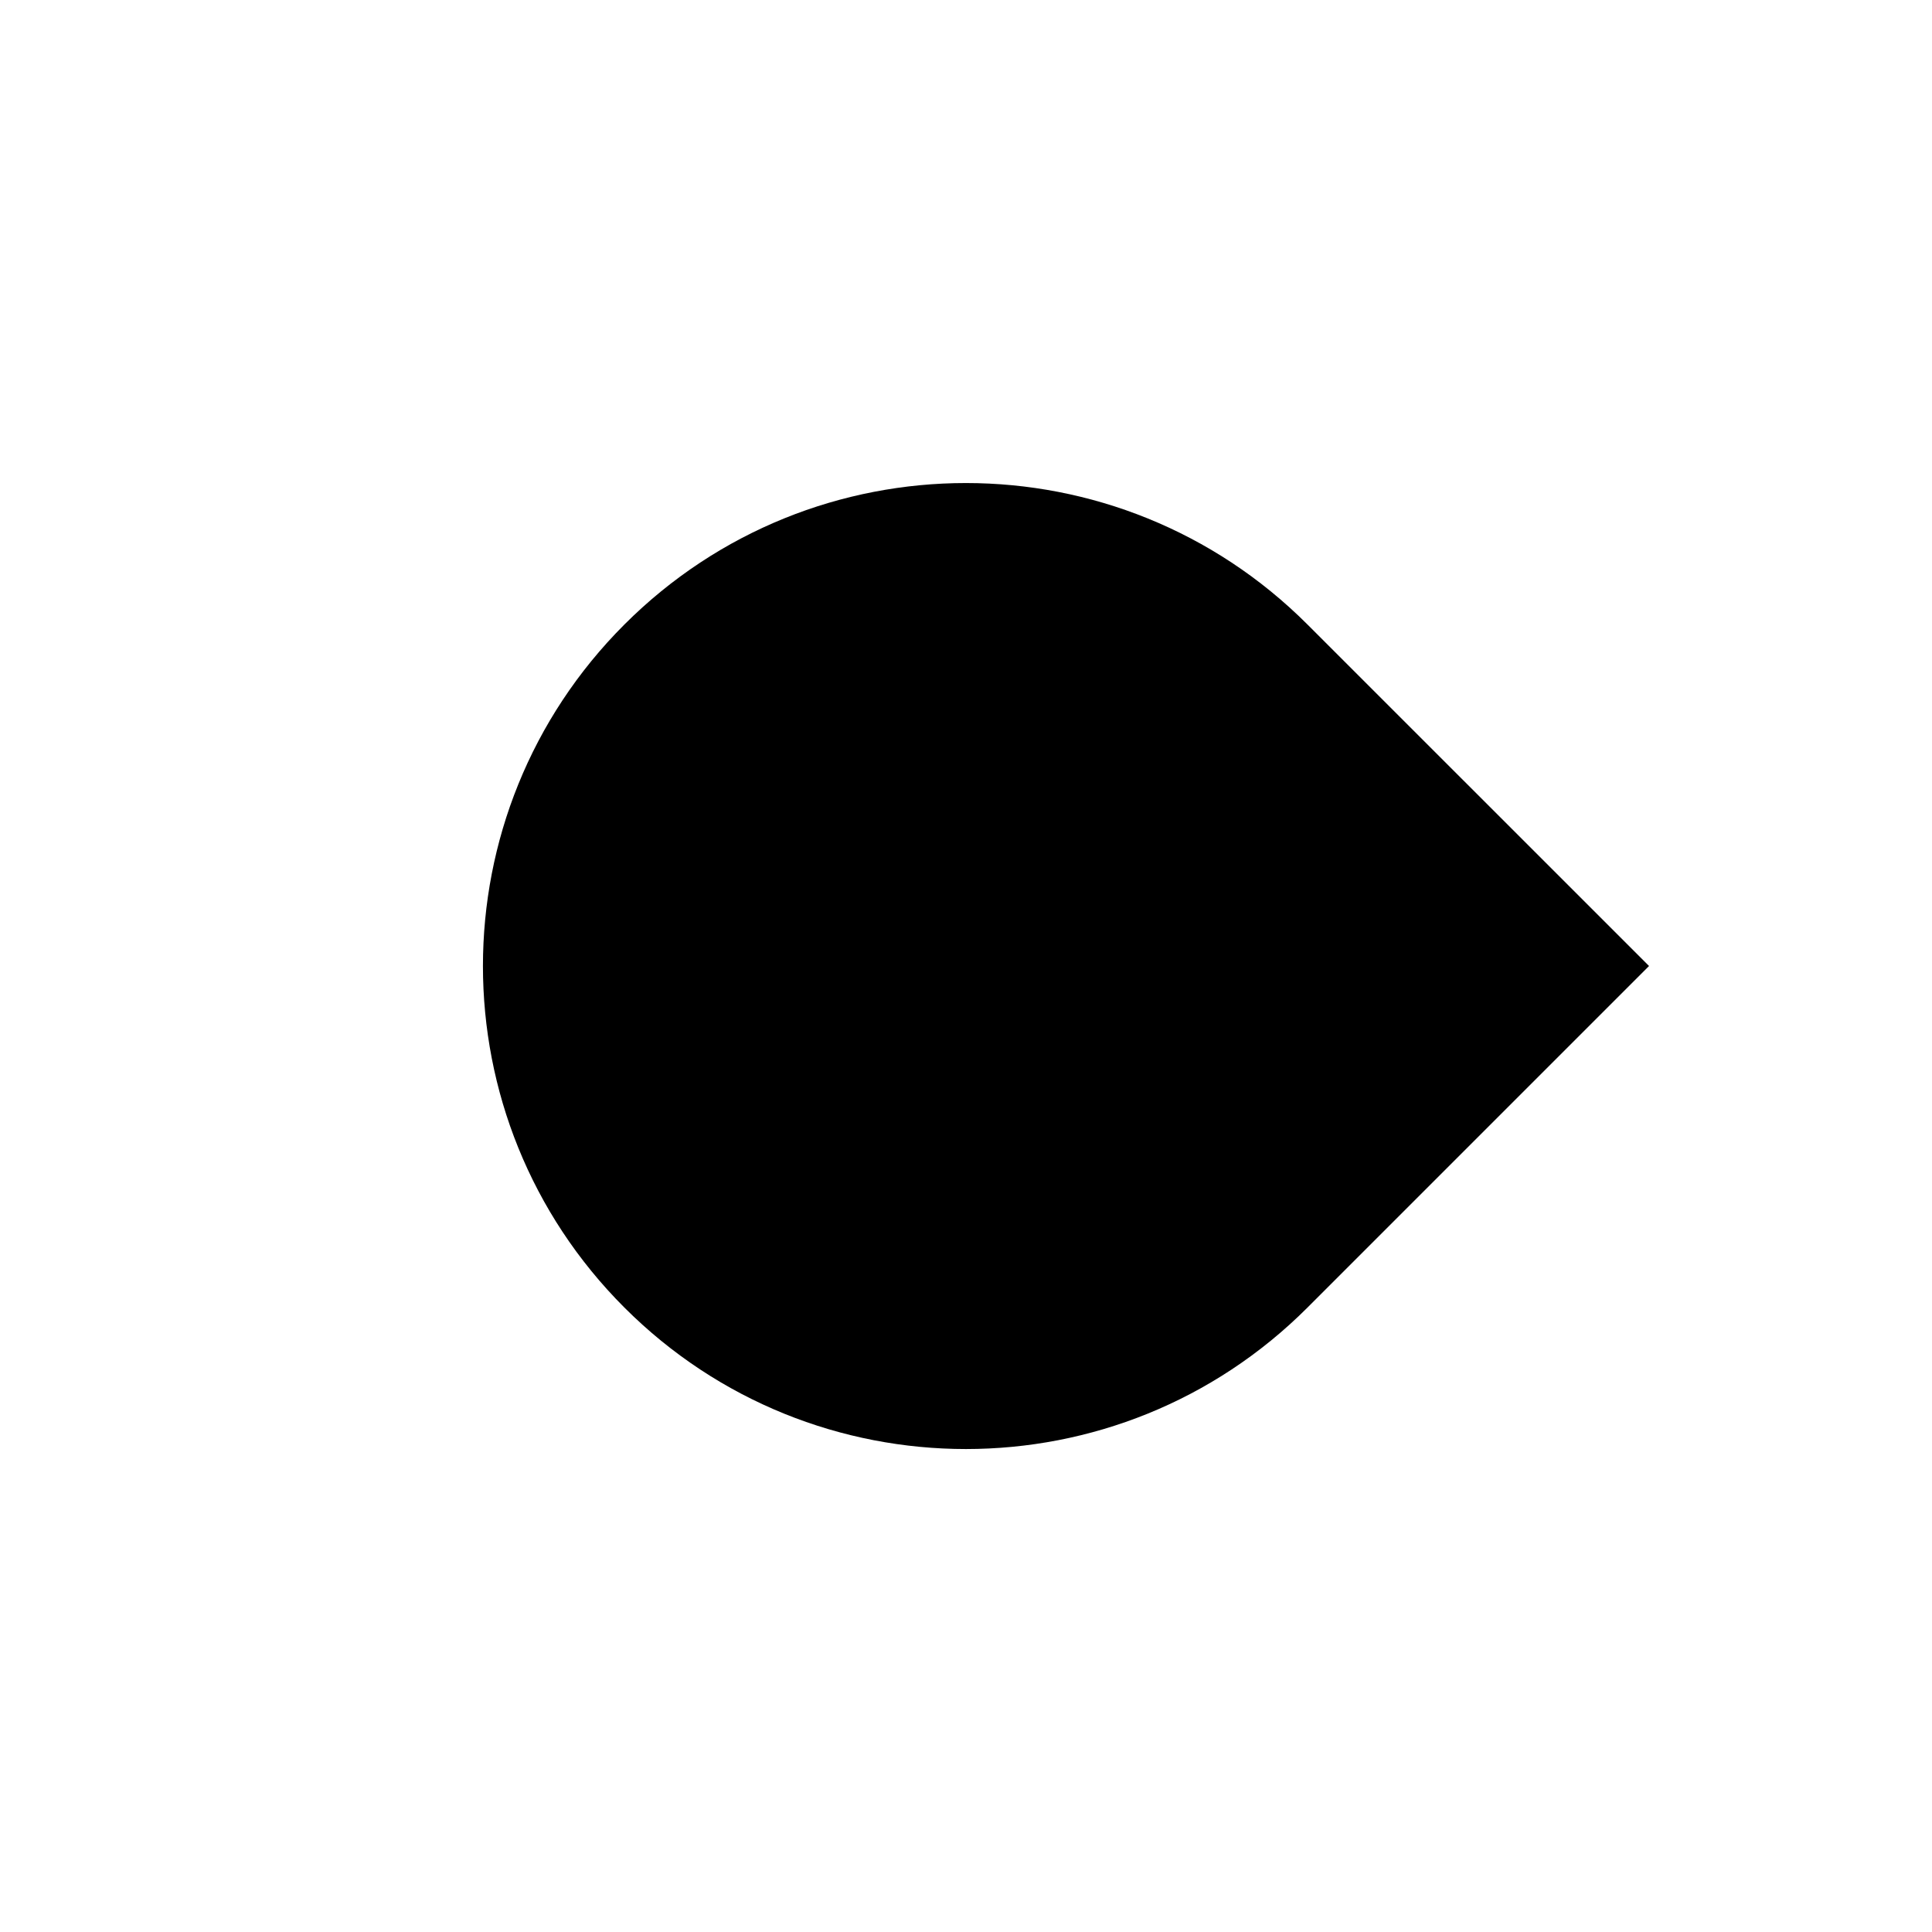
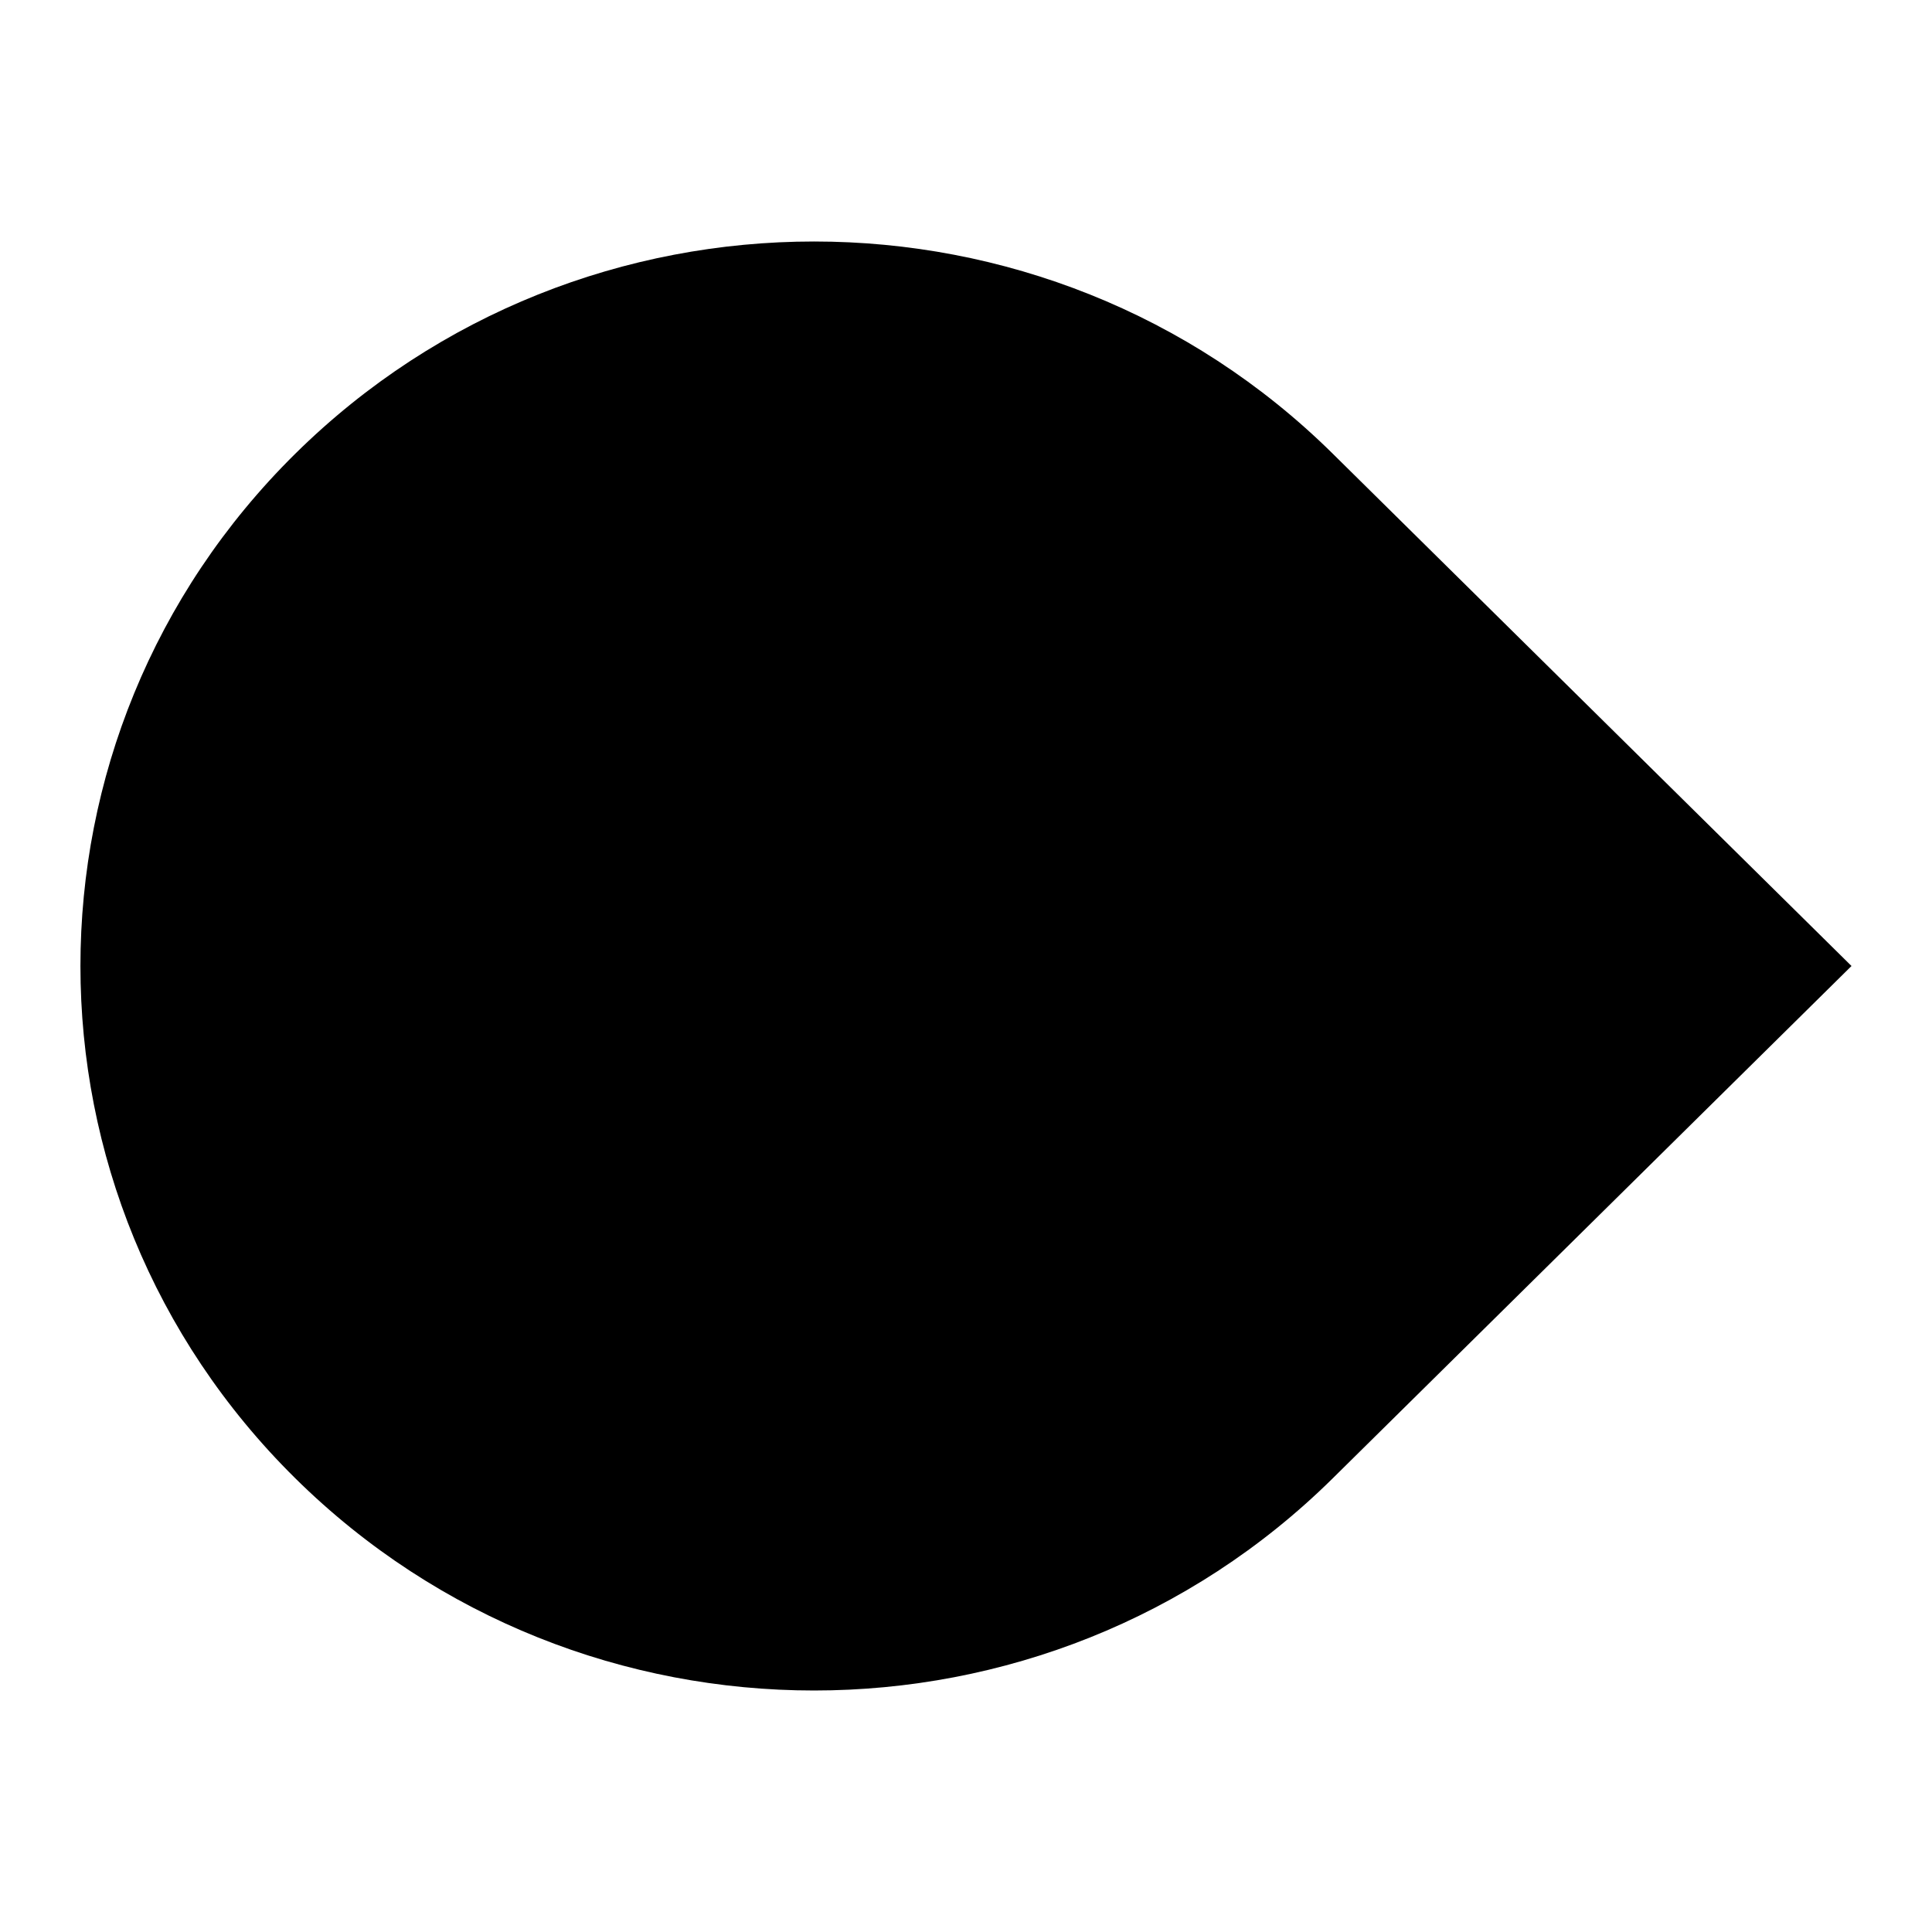
<svg xmlns="http://www.w3.org/2000/svg" xmlns:xlink="http://www.w3.org/1999/xlink" width="24" height="24" version="1.1" viewBox="0 0 24 24" id="svg17">
  <defs id="defs6">
    <linearGradient id="color-primary-dark">
      <stop stop-color="#1A73E8" offset="1" id="stop2" />
    </linearGradient>
    <linearGradient id="a" x2="24" gradientUnits="userSpaceOnUse" xlink:href="#color-primary-dark" />
  </defs>
-   <path d="m 20.485,12 -4.243,4.243 a 6,6 0 1 1 0,-8.485 z" fill="#000000" id="path10" />
+   <path d="m 23,12 -6.444,6.364 a 9.113,9 0 1 1 0,-12.728 z" fill="#000000" id="path10" style="stroke-width:1.509" />
</svg>
